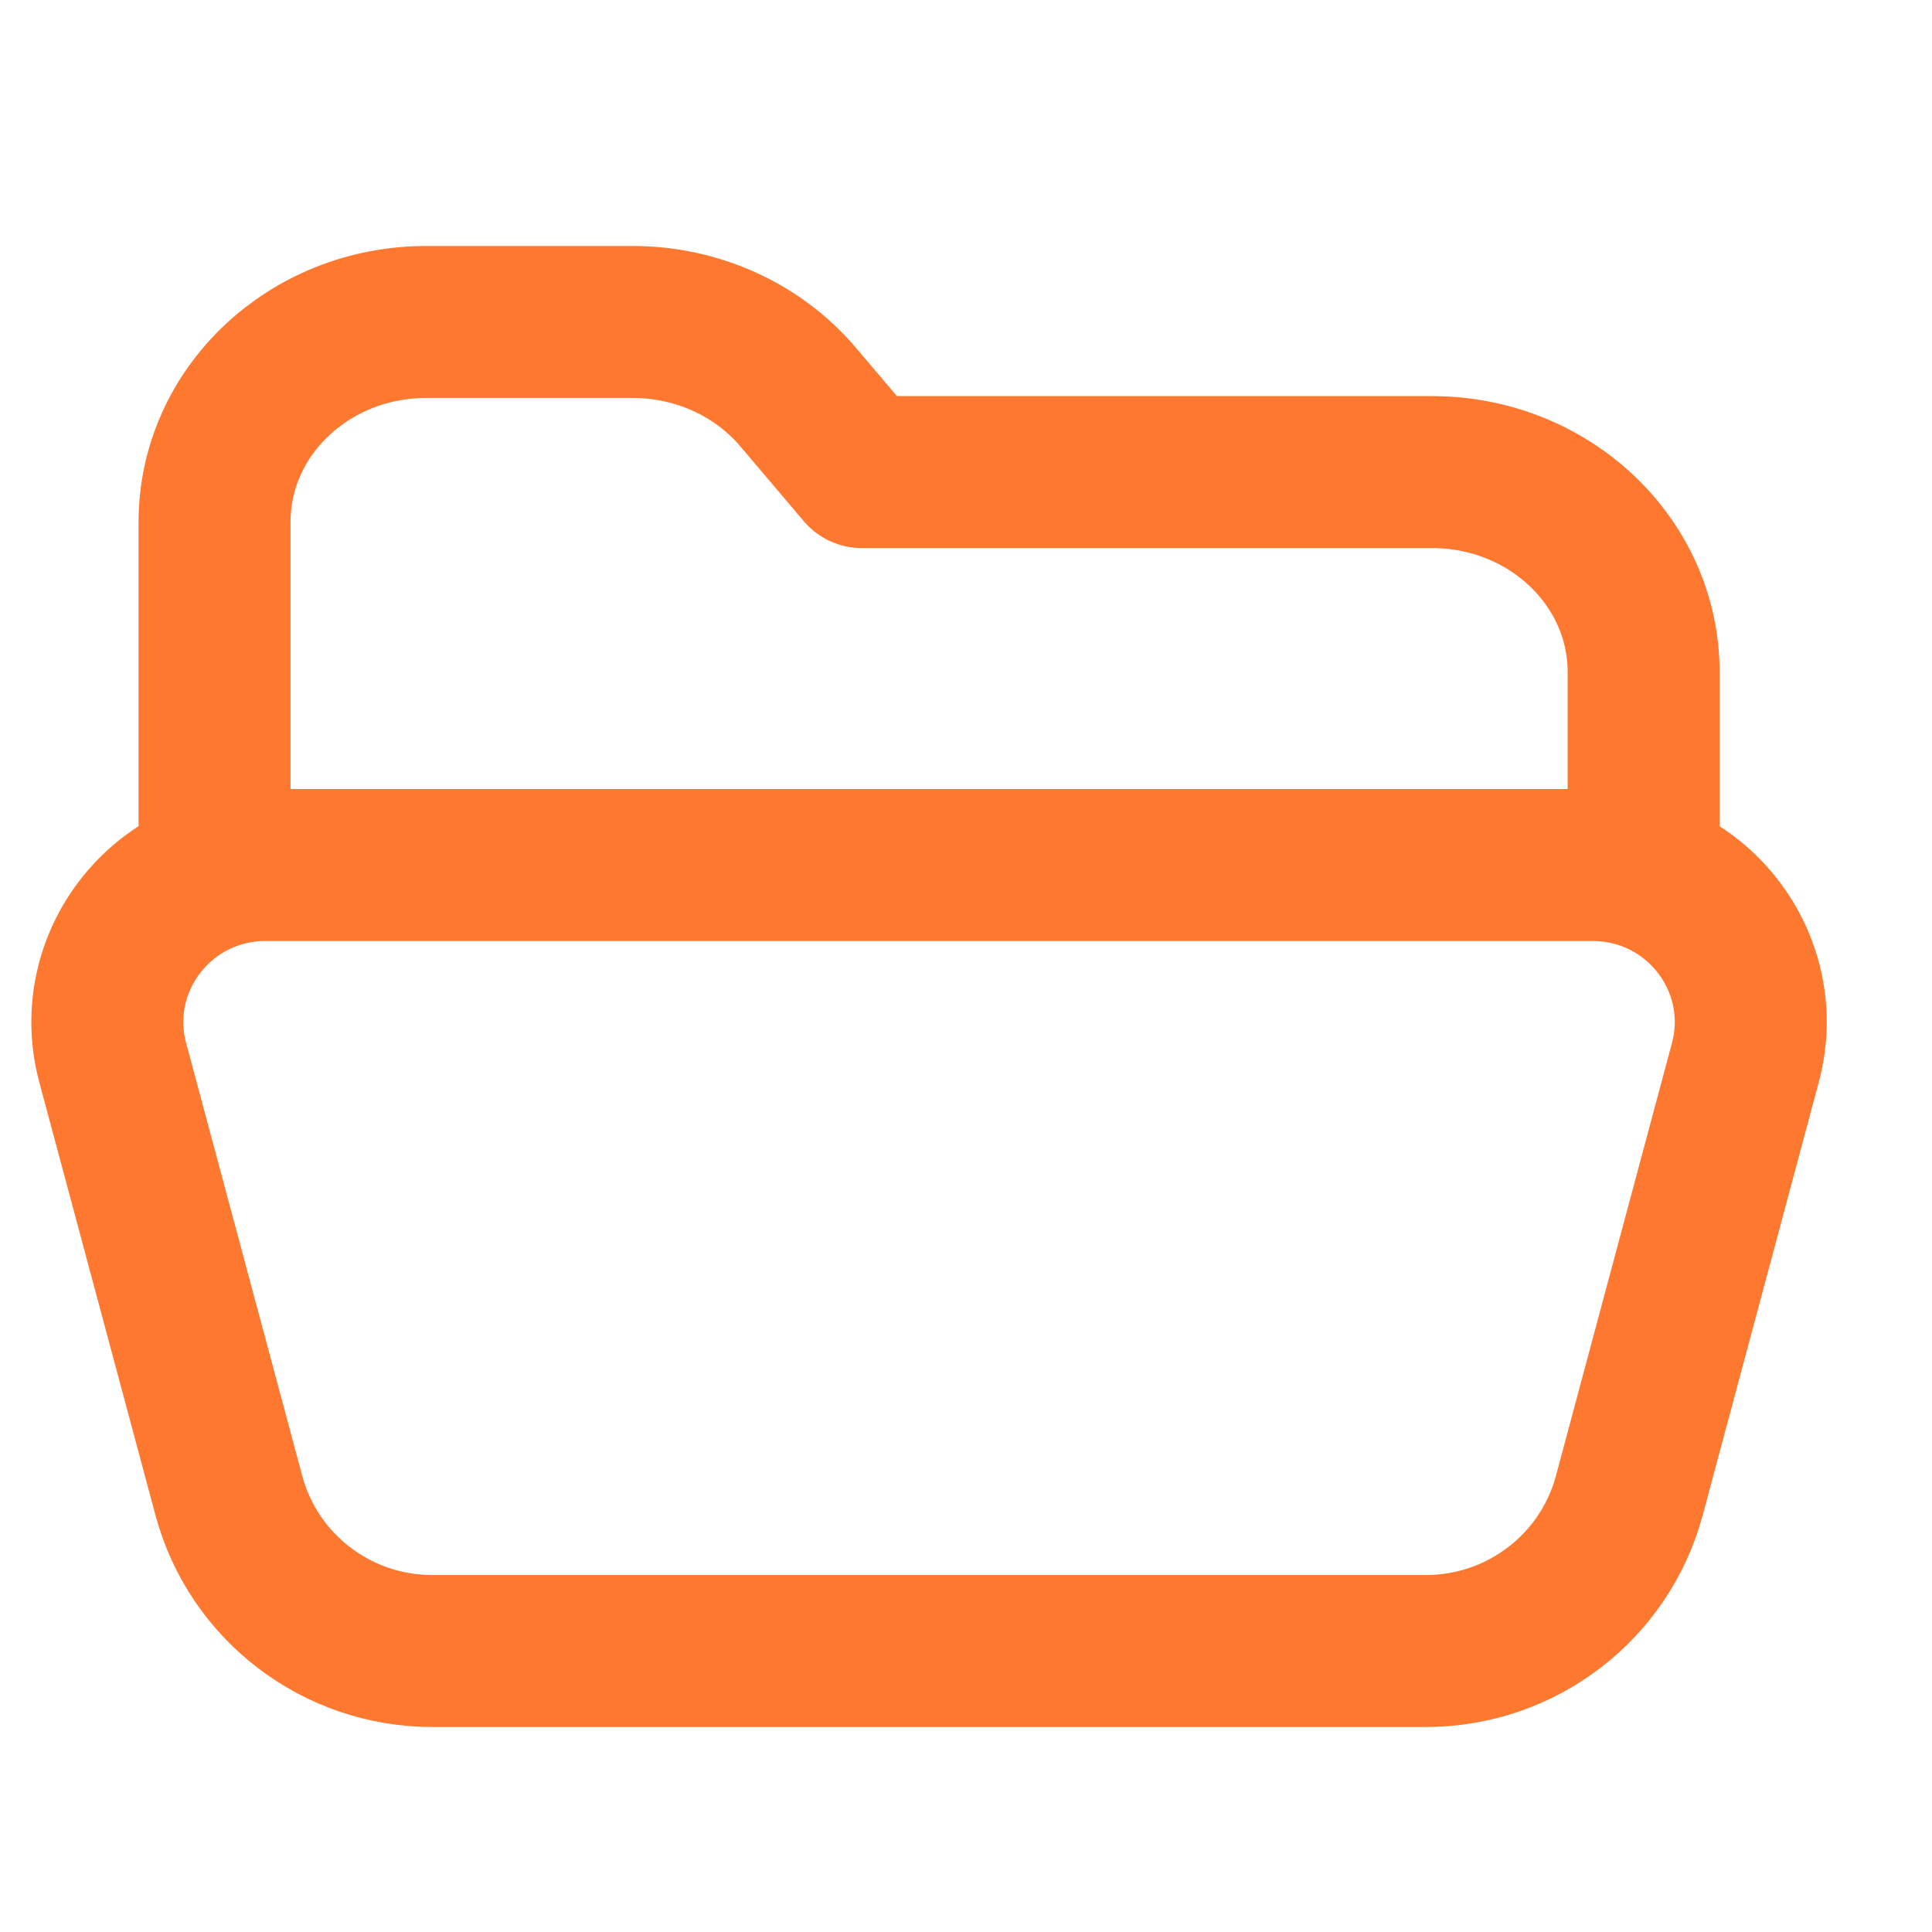
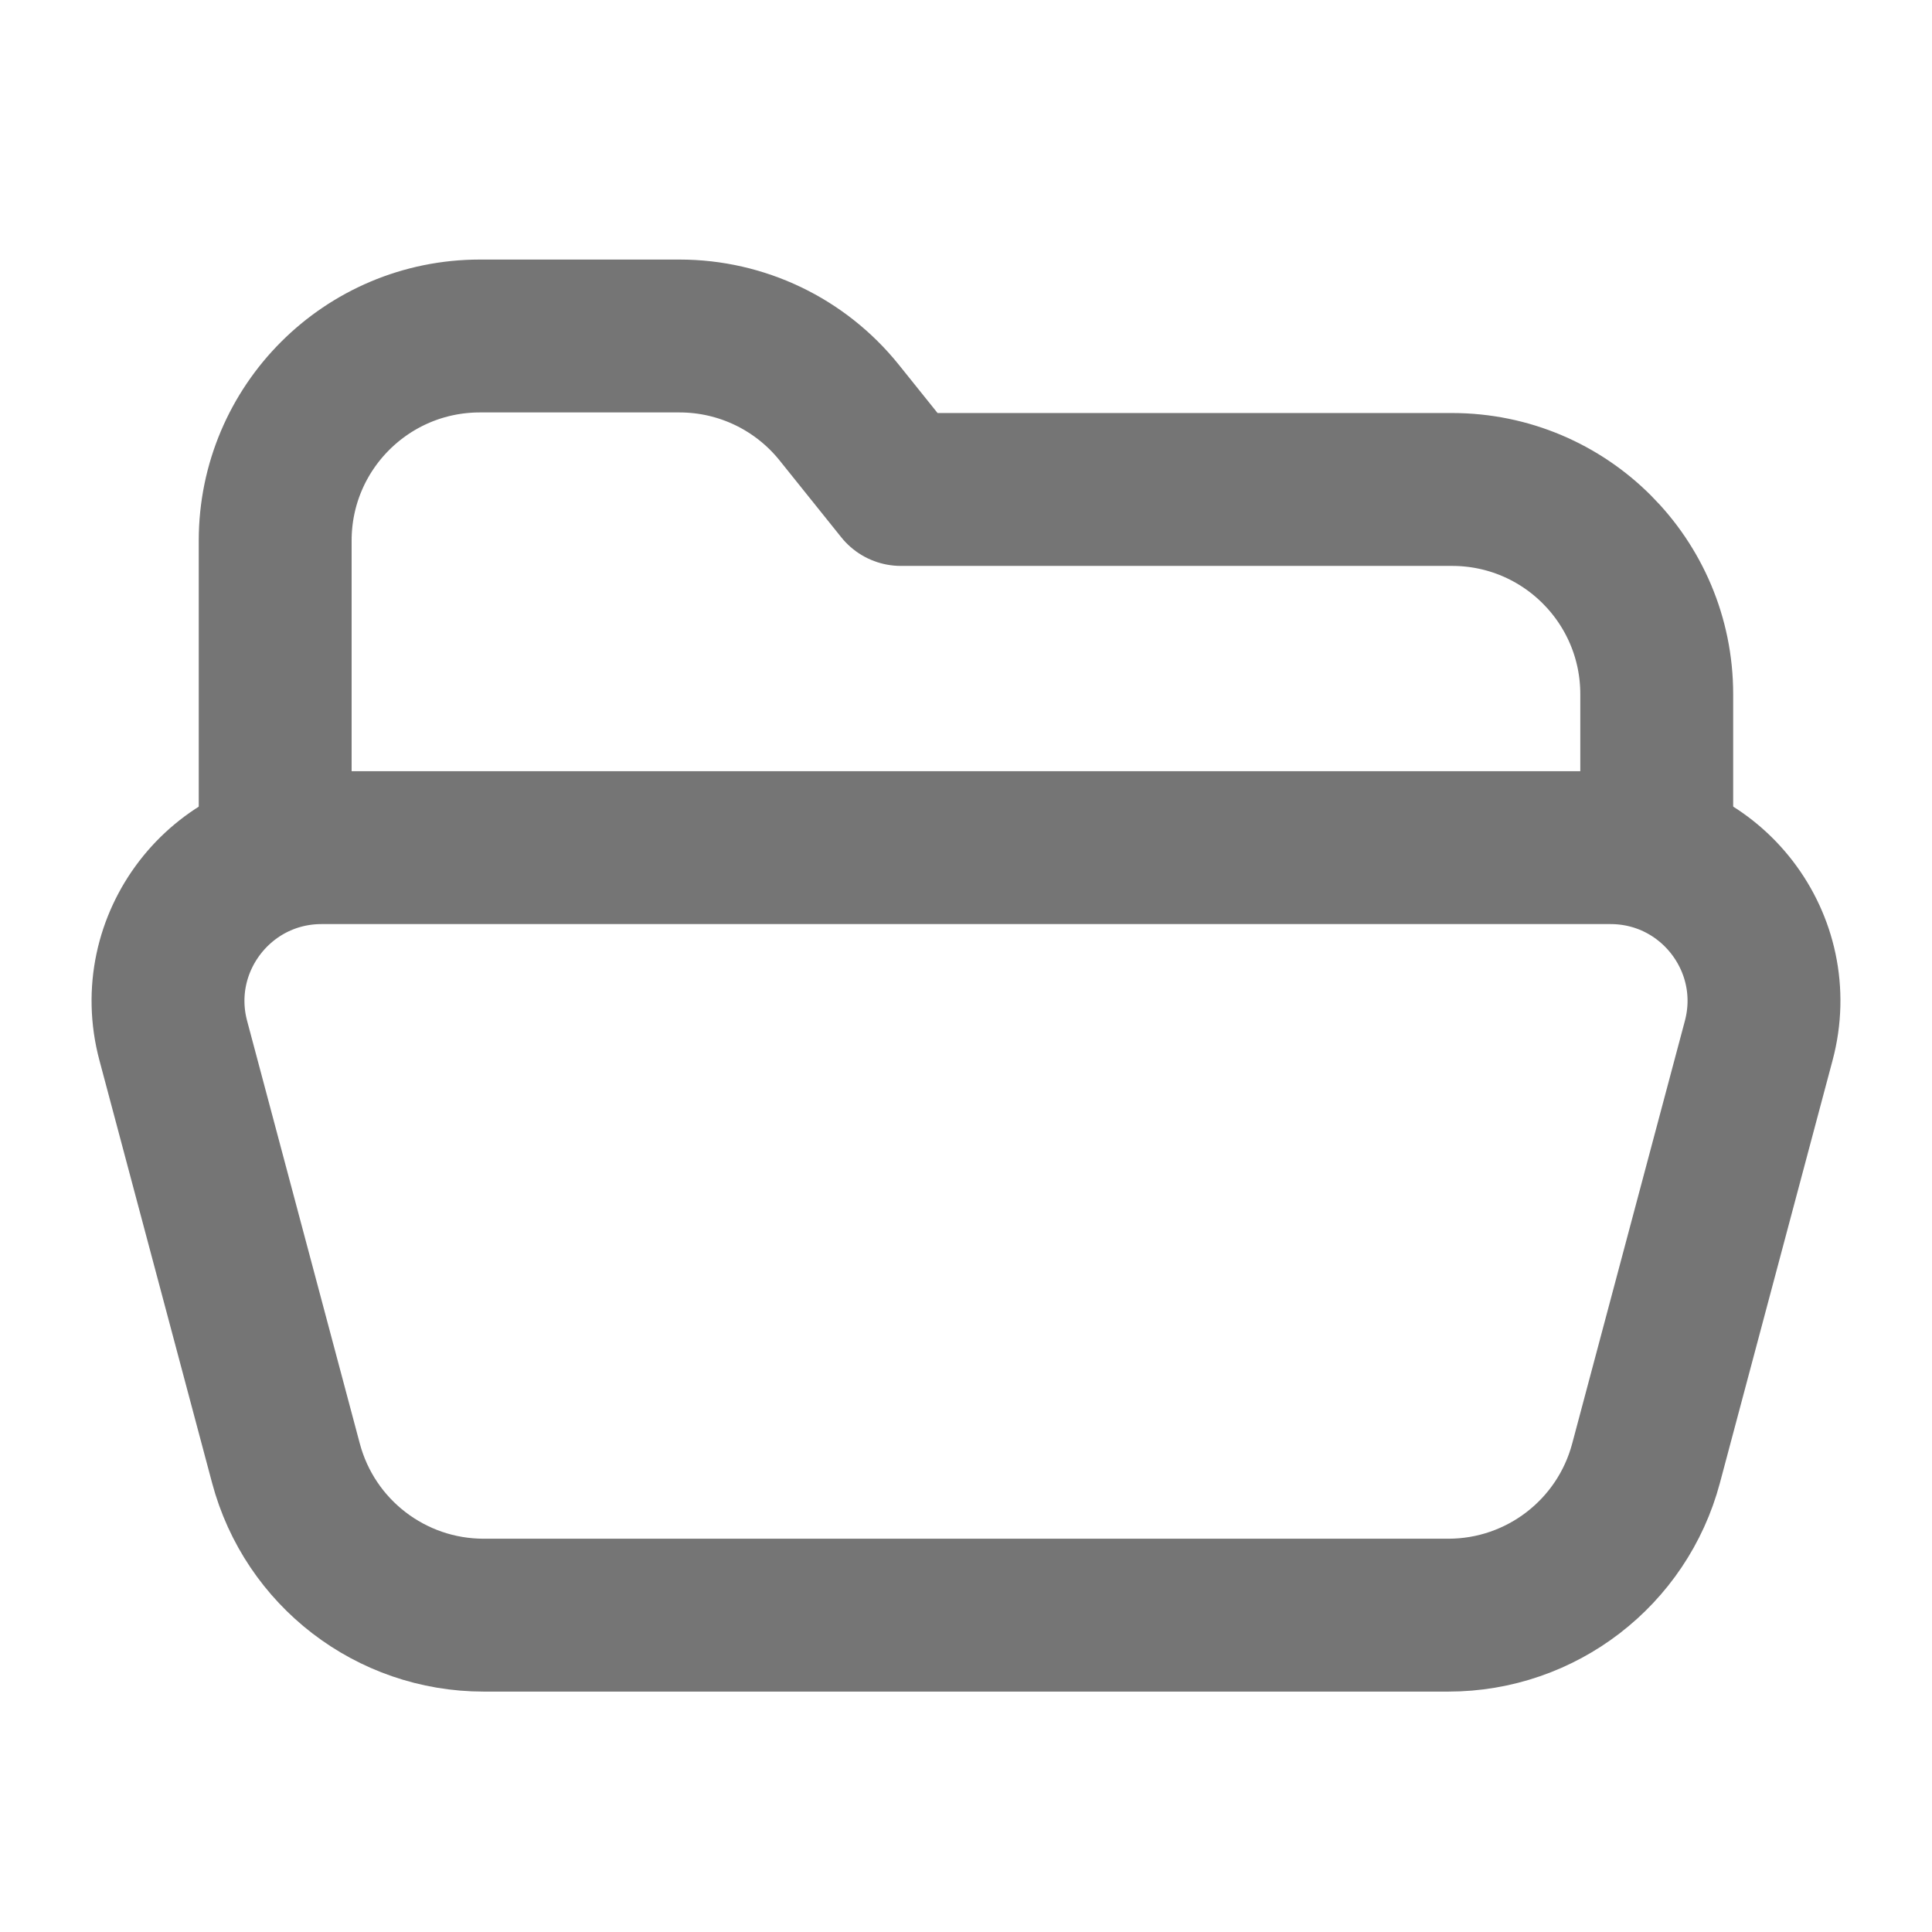
<svg xmlns="http://www.w3.org/2000/svg" width="23" height="23" viewBox="0 0 23 23" fill="none">
-   <path d="M2.554 9.788V6.215C2.554 4.899 3.682 3.833 5.074 3.833H7.533C8.298 3.833 9.02 4.161 9.499 4.724L10.259 5.62H17.046C18.439 5.62 19.567 6.686 19.567 8.002V9.788" stroke="#FF782F" stroke-width="1.809" stroke-linecap="round" stroke-linejoin="round" />
-   <path d="M3.159 10.298H18.96C20.197 10.298 21.096 11.463 20.778 12.651L19.397 17.802C19.104 18.895 18.11 19.655 16.973 19.655H5.147C4.011 19.655 3.016 18.895 2.724 17.802L1.342 12.651C1.024 11.463 1.924 10.298 3.16 10.298H3.159Z" stroke="#FF782F" stroke-width="1.809" stroke-linecap="round" stroke-linejoin="round" />
+   <path d="M3.276 10.091V6.436C3.276 5.09 4.367 4 5.713 4H8.09C8.829 4 9.527 4.335 9.99 4.911L10.725 5.827H17.286C18.633 5.827 19.723 6.918 19.723 8.264V10.091" stroke="#757575" stroke-width="1.82" stroke-linecap="round" stroke-linejoin="round" />
+   <path d="M3.827 10.091H19.172C20.373 10.091 21.247 11.229 20.937 12.389L19.596 17.419C19.312 18.486 18.346 19.228 17.242 19.228H5.758C4.654 19.228 3.688 18.486 3.404 17.419L2.063 12.389C1.753 11.229 2.628 10.091 3.828 10.091H3.827Z" stroke="#757575" stroke-width="1.82" stroke-linecap="round" stroke-linejoin="round" />
</svg>
